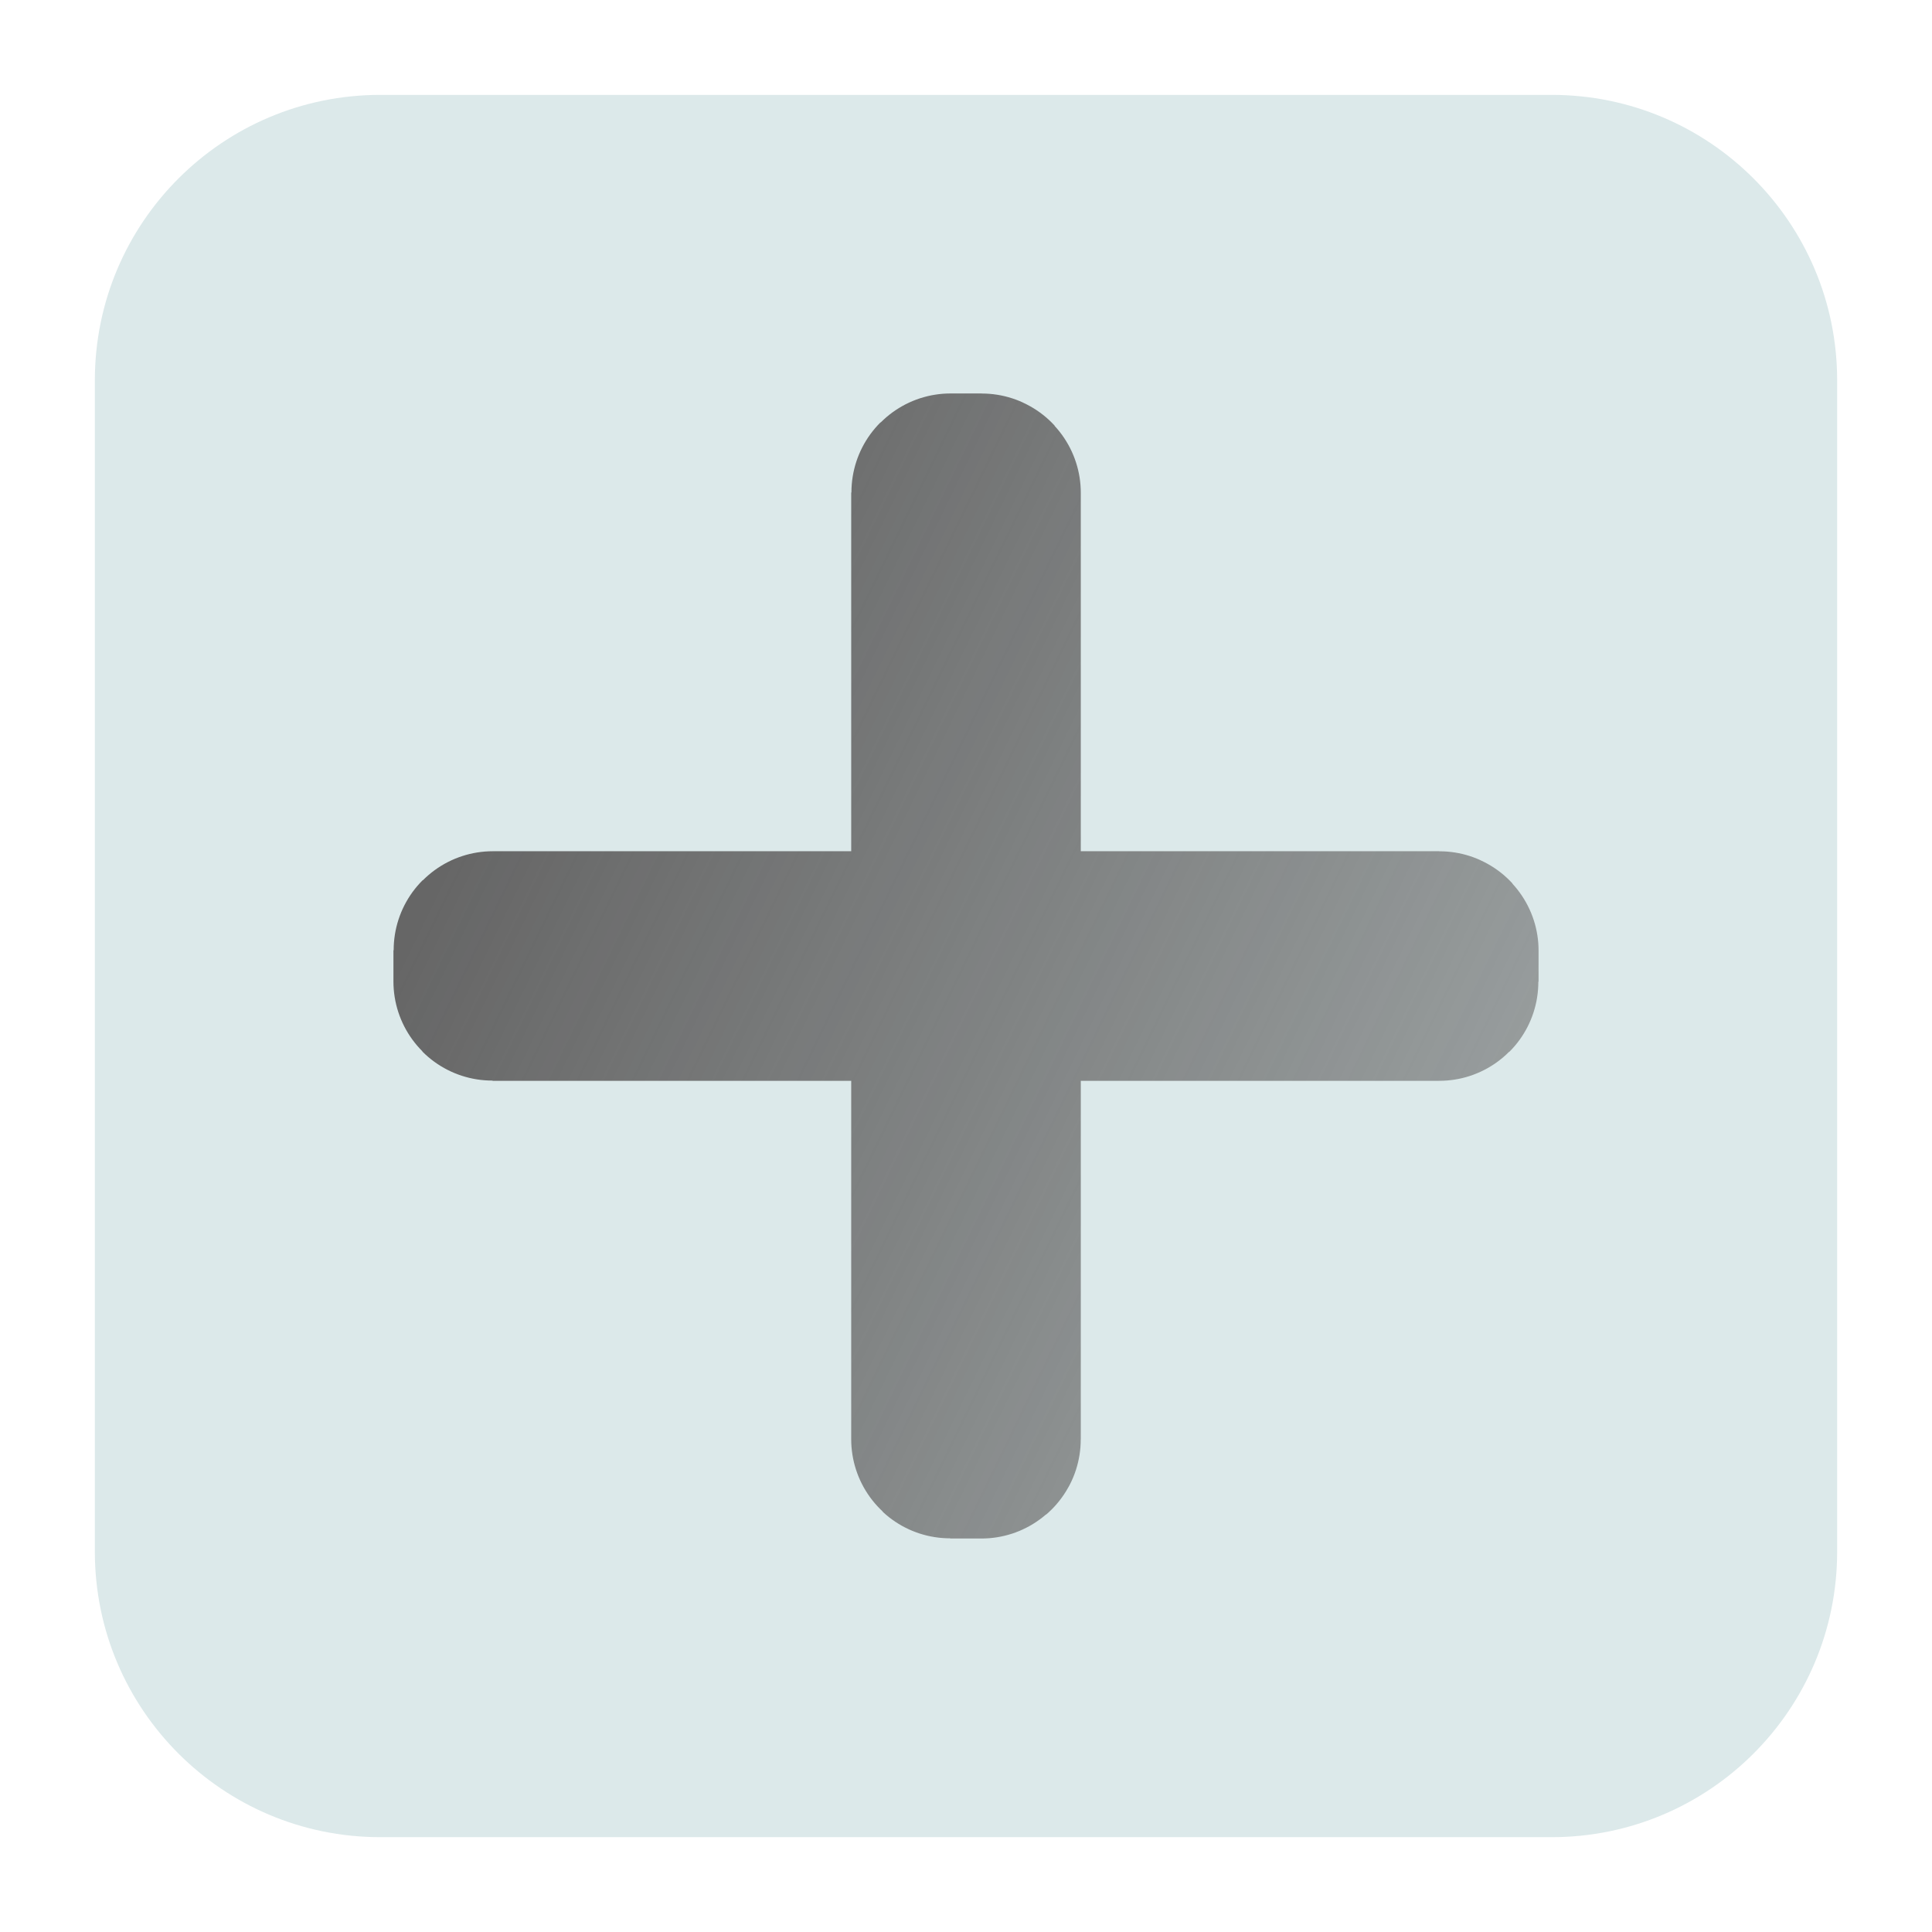
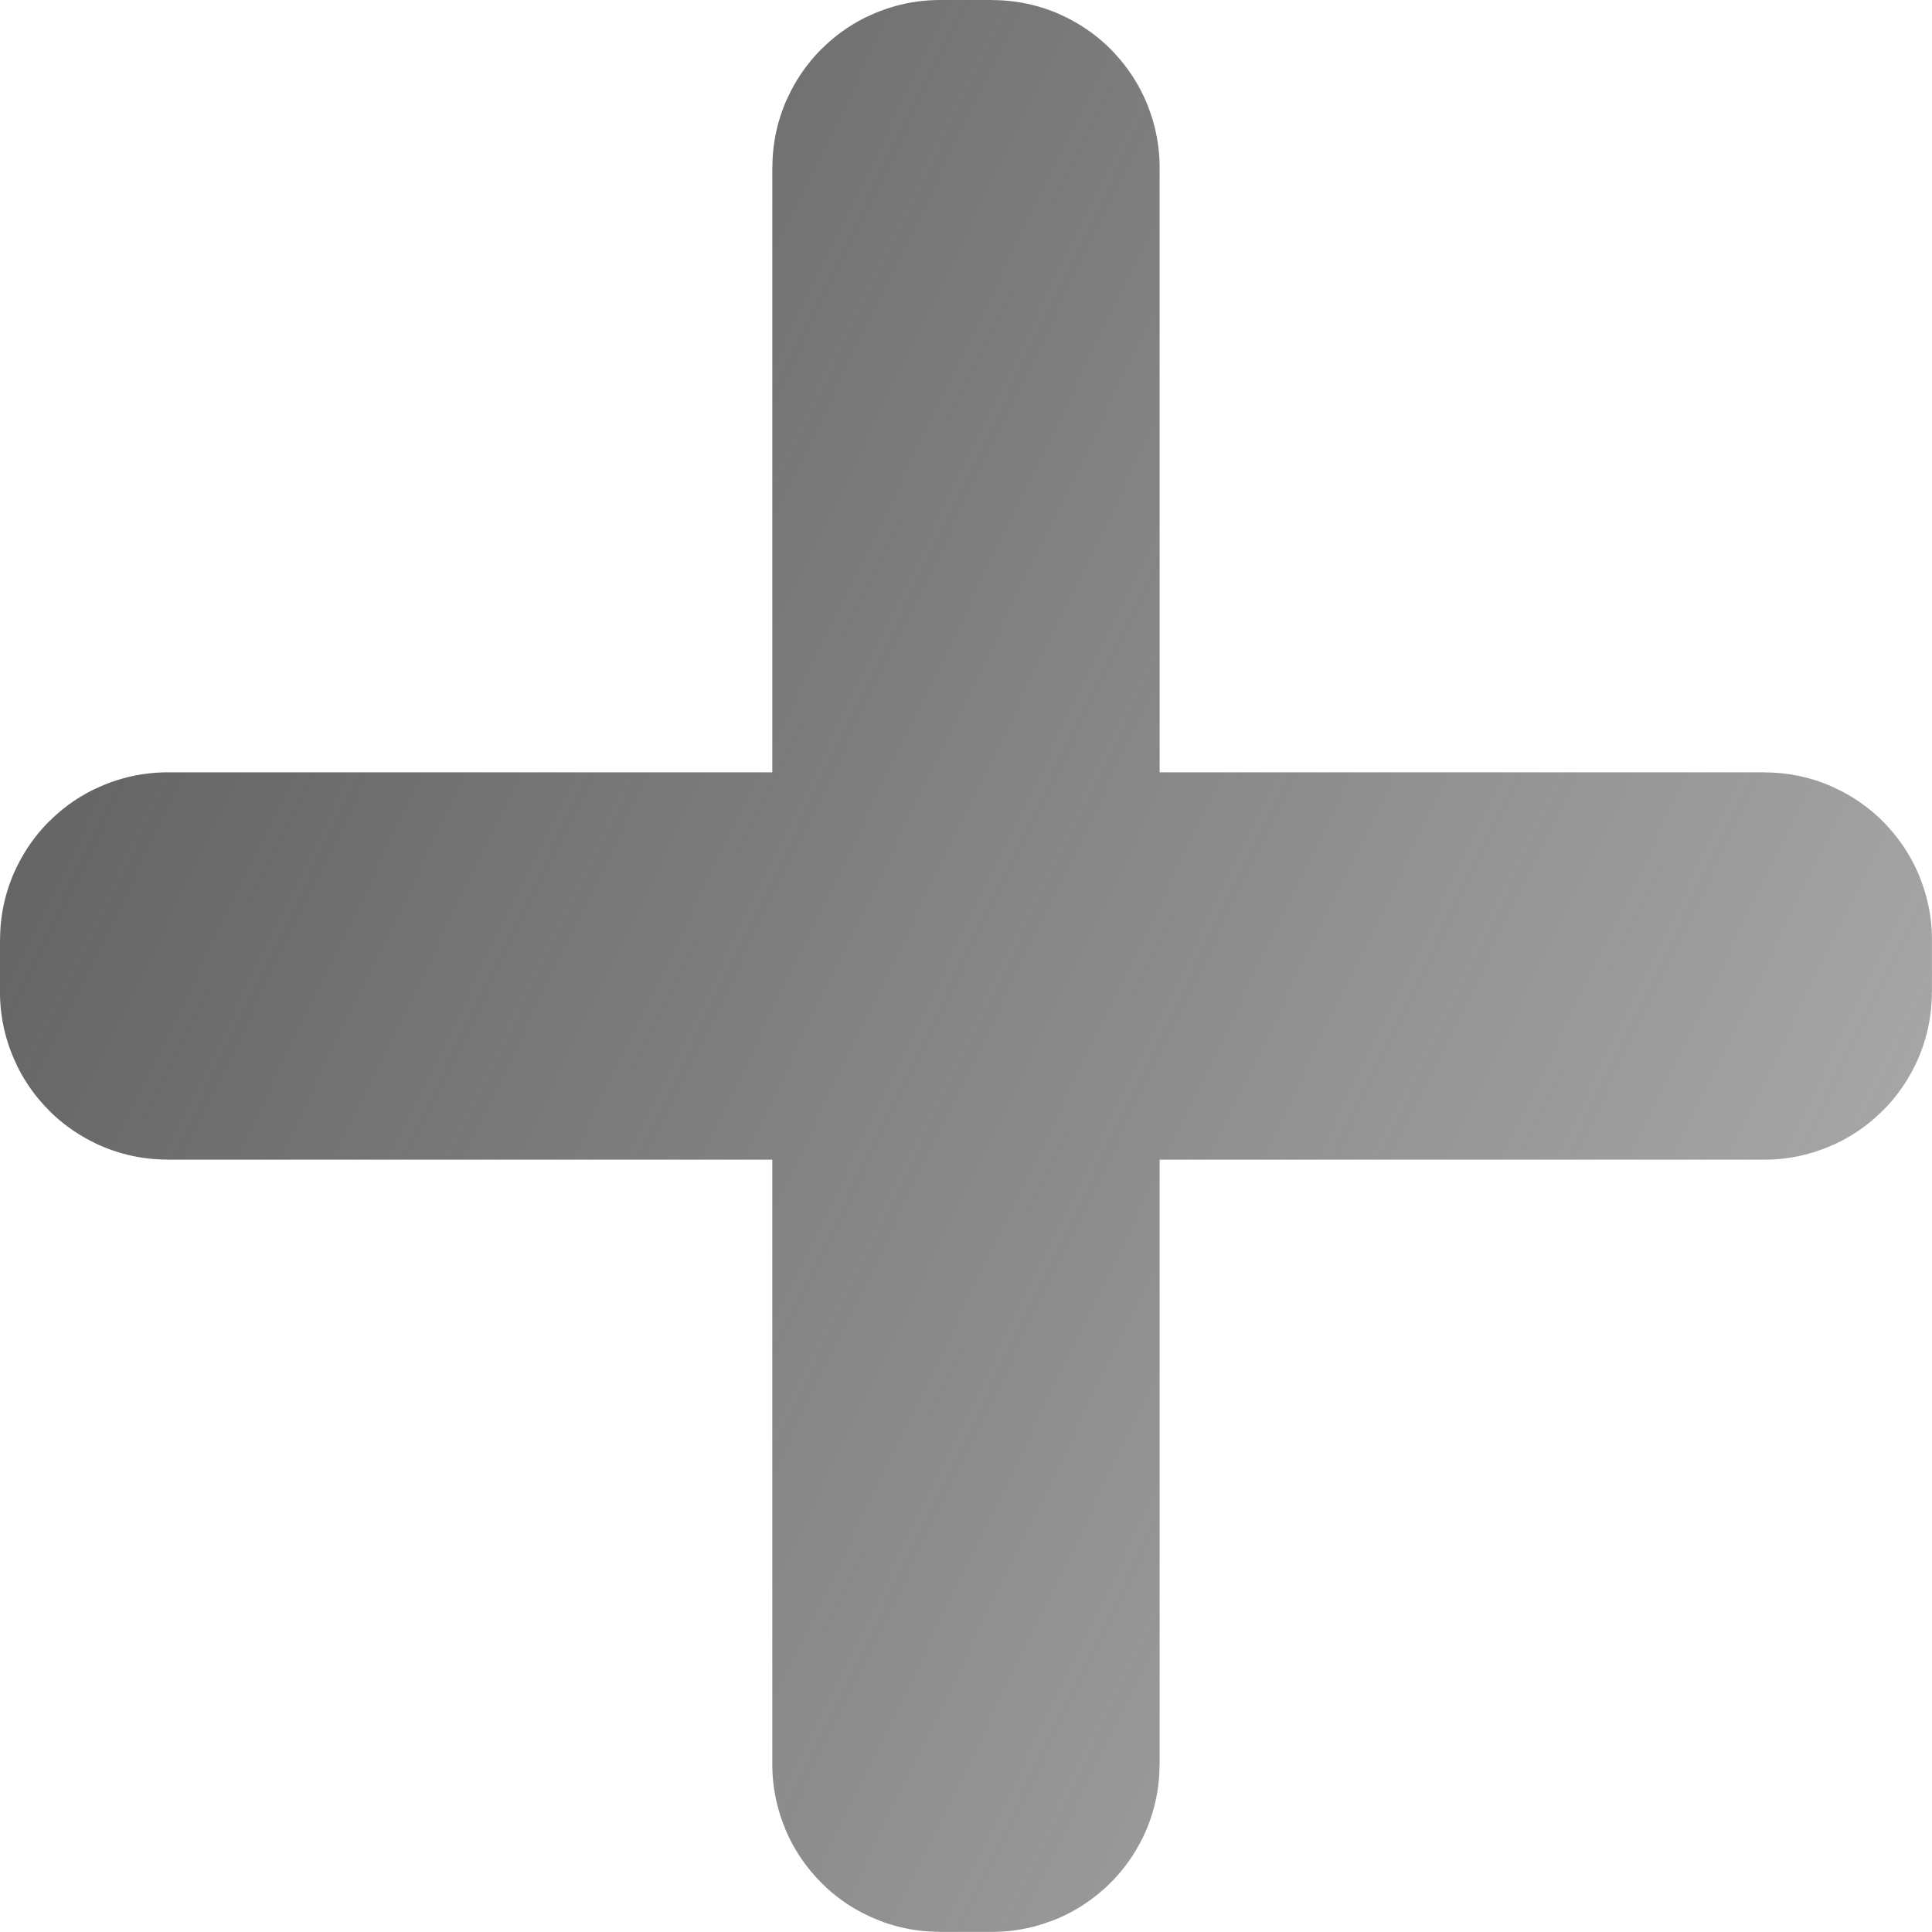
- <svg xmlns="http://www.w3.org/2000/svg" xmlns:xlink="http://www.w3.org/1999/xlink" width="100" height="100" viewBox="0 0 26.458 26.458" version="1.1" id="svg8">
+ <svg xmlns="http://www.w3.org/2000/svg" xmlns:xlink="http://www.w3.org/1999/xlink" width="59.27" height="59.268" viewBox="0 0 15.682 15.681" version="1.1" id="svg8">
  <defs id="defs2">
    <linearGradient id="linearGradient2460">
      <stop style="stop-color:#666666;stop-opacity:1;" offset="0" id="stop2456" />
      <stop style="stop-color:#666666;stop-opacity:0.5" offset="1" id="stop2458" />
    </linearGradient>
    <linearGradient xlink:href="#linearGradient2460" id="linearGradient2462" x1="16.079" y1="50.178" x2="83.742" y2="83.035" gradientUnits="userSpaceOnUse" gradientTransform="matrix(0.2299429,0,0,0.2299429,1.73199,272.2739)" />
  </defs>
-   <g id="layer1" transform="translate(0,-270.5417)">
-     <rect style="fill:#dce9ea;fill-opacity:1;stroke:none;stroke-width:17.692;stroke-miterlimit:4;stroke-dasharray:none;stroke-opacity:1" id="rect28" width="23.86" height="23.86" x="1.299" y="271.841" ry="3.909" />
+   <g id="layer1" transform="translate(-5.388272,-275.9302)">
+     <rect style="fill:none;fill-opacity:1;stroke:none;stroke-width:17.692;stroke-miterlimit:4;stroke-dasharray:none;stroke-opacity:1" id="rect28" width="23.86" height="23.86" x="1.299" y="271.841" ry="3.909" />
    <path style="fill:none;fill-opacity:1;stroke:url(#linearGradient2462);stroke-width:2.7;stroke-miterlimit:4;stroke-dasharray:none;stroke-opacity:1" d="m 13.017,277.28 c -0.005,0 -0.01,0.005 -0.01,0.01 v 6.259 H 6.748 c -0.005,0 -0.01,0.005 -0.01,0.01 v 0.424 c 0,0.005 0.005,0.01 0.01,0.01 h 6.259 v 6.259 c 0,0.005 0.004,0.009 0.01,0.009 h 0.424 c 0.005,0 0.01,-0.004 0.01,-0.009 v -6.259 h 6.259 c 0.005,0 0.01,-0.005 0.01,-0.01 v -0.424 c 0,-0.005 -0.004,-0.01 -0.01,-0.01 h -6.259 v -6.259 c 0,-0.005 -0.004,-0.01 -0.01,-0.01 z" id="rect845" />
  </g>
</svg>
